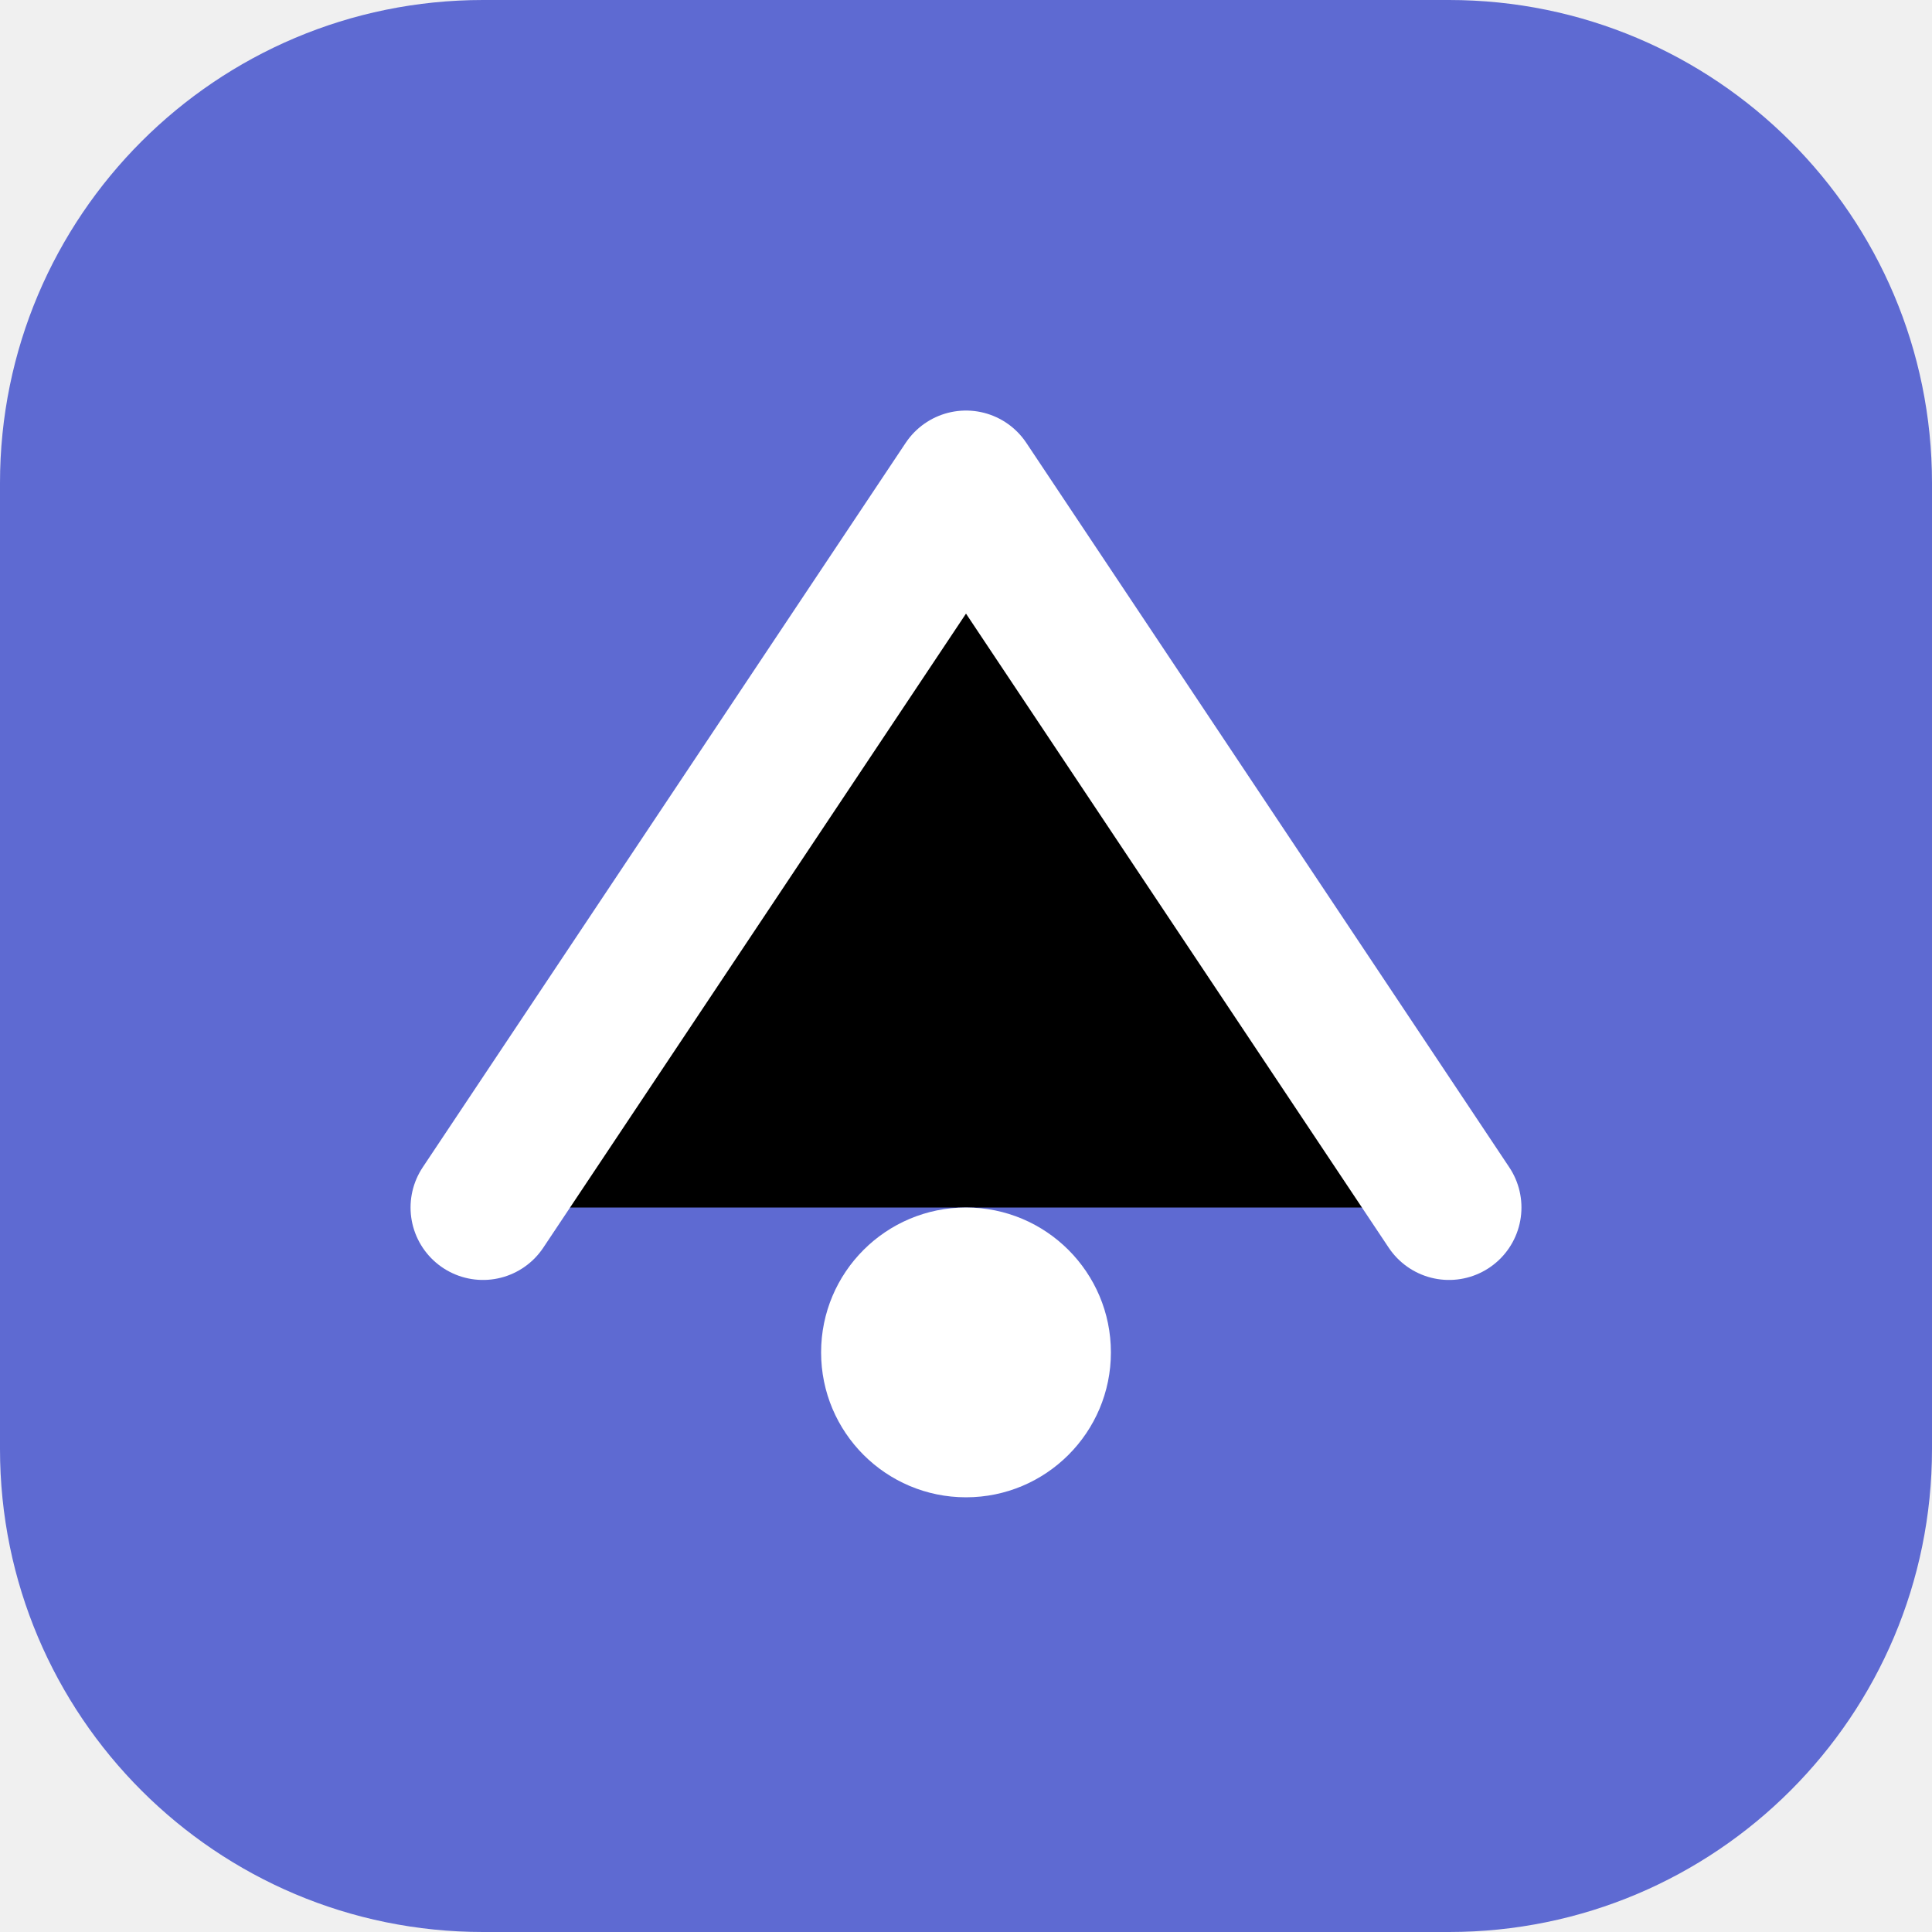
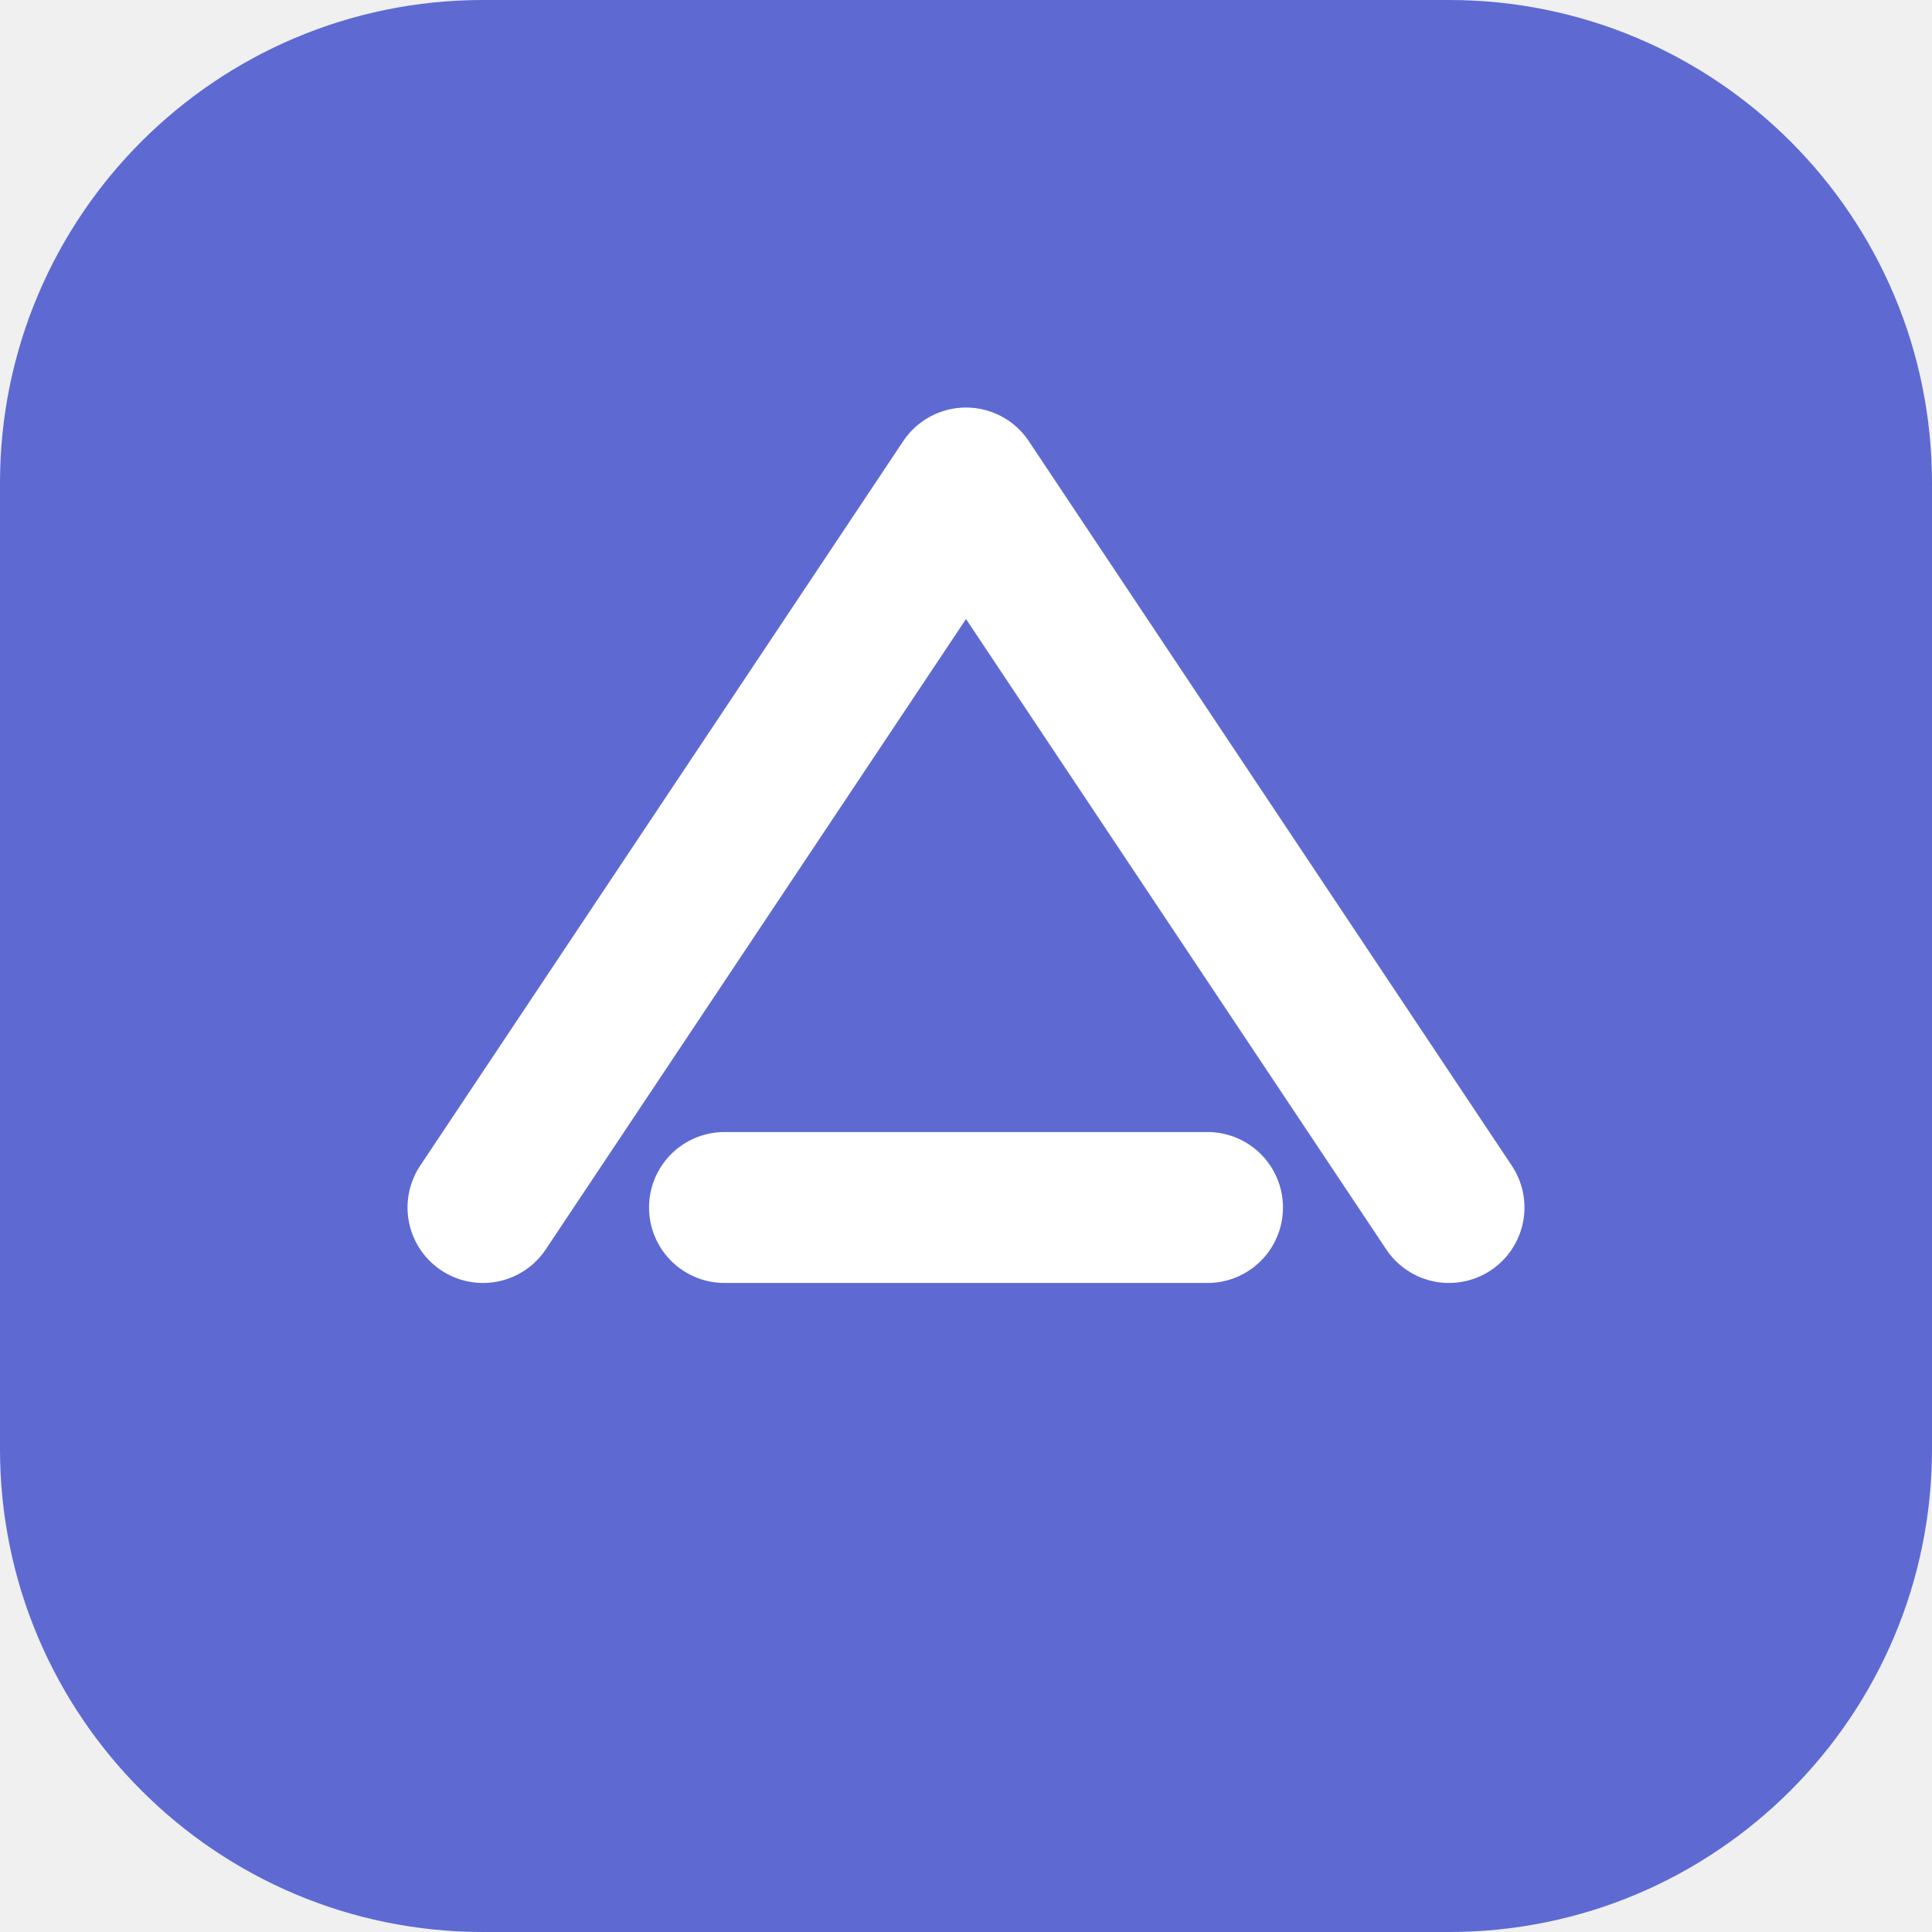
- <svg xmlns="http://www.w3.org/2000/svg" viewBox="0 0 40 40">
-   <rect width="40" height="40" rx="10" fill="#5e6ad2" />
-   <path d="M10 25L20 10L30 25" stroke="white" stroke-width="3" stroke-linecap="round" stroke-linejoin="round" />
-   <circle cx="20" cy="28" r="3" fill="white" />
+ <svg xmlns="http://www.w3.org/2000/svg" width="32" height="32" viewBox="0 0 32 32" fill="none">
+   <rect width="32" height="32" rx="8" fill="#5e6ad2" />
+   <path d="M8 20L16 8L24 20" stroke="white" stroke-width="2.5" stroke-linecap="round" stroke-linejoin="round" />
+   <path d="M12 20H20" stroke="white" stroke-width="2.5" stroke-linecap="round" />
</svg>
